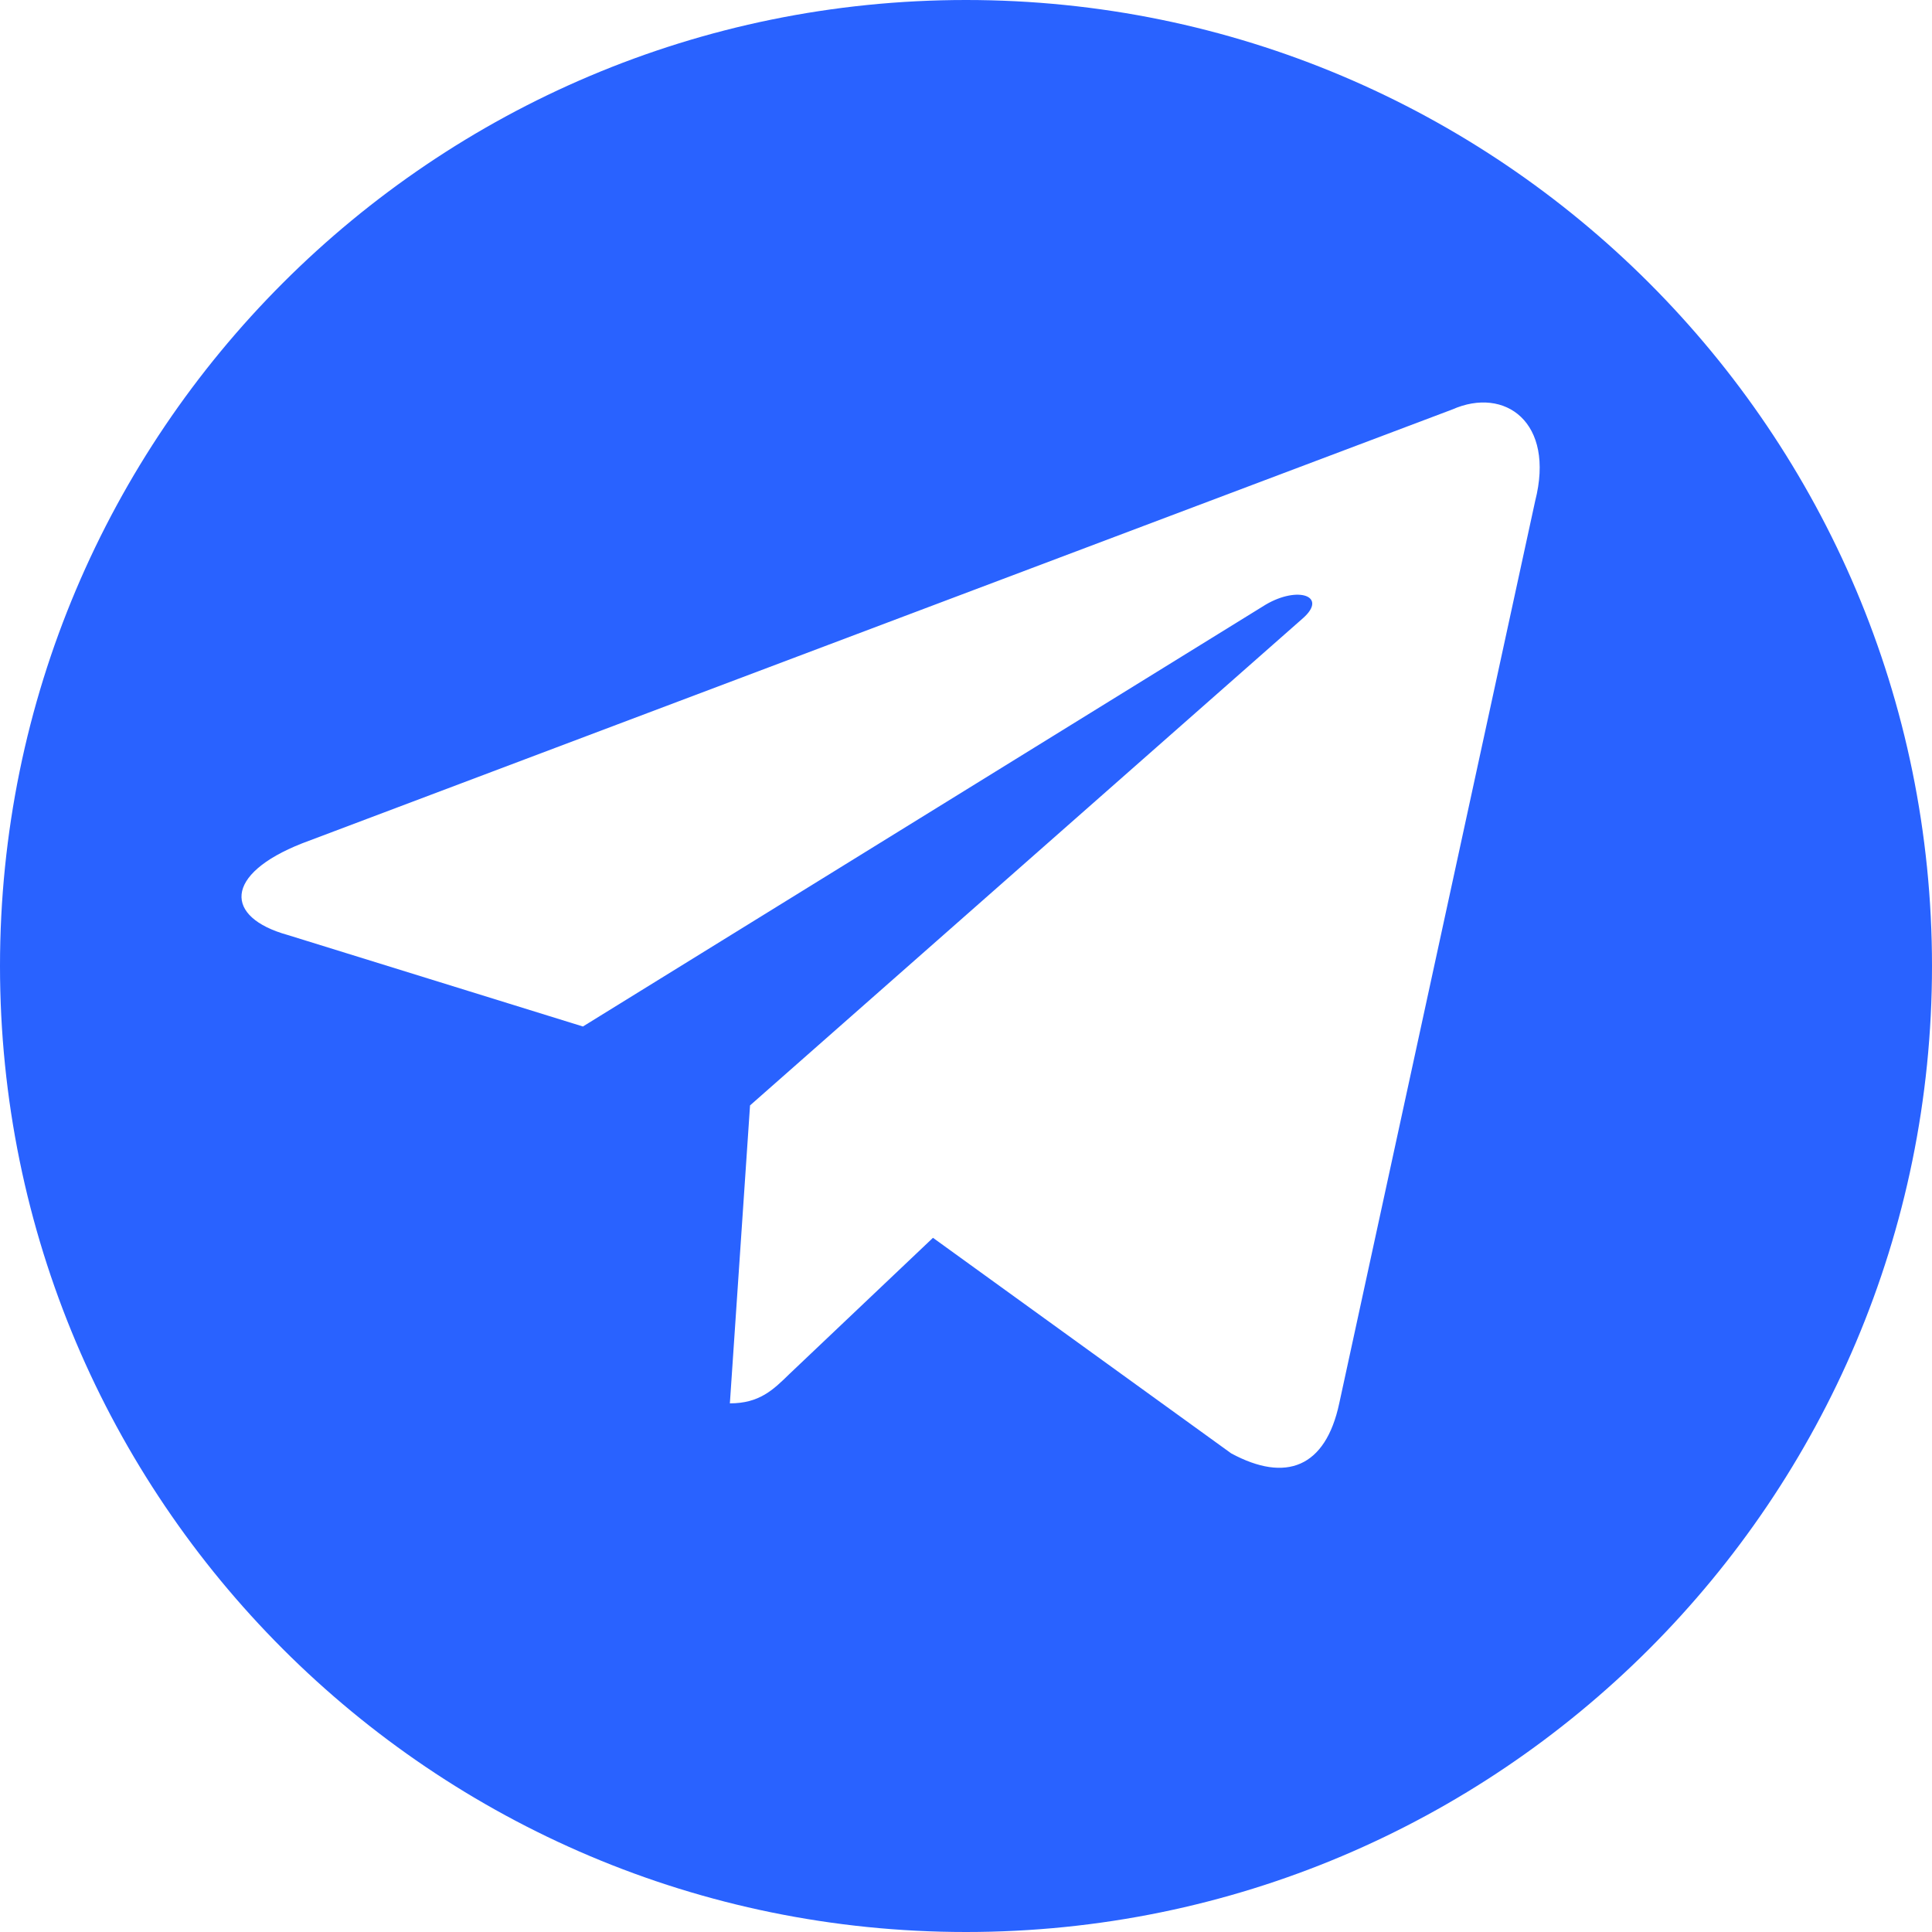
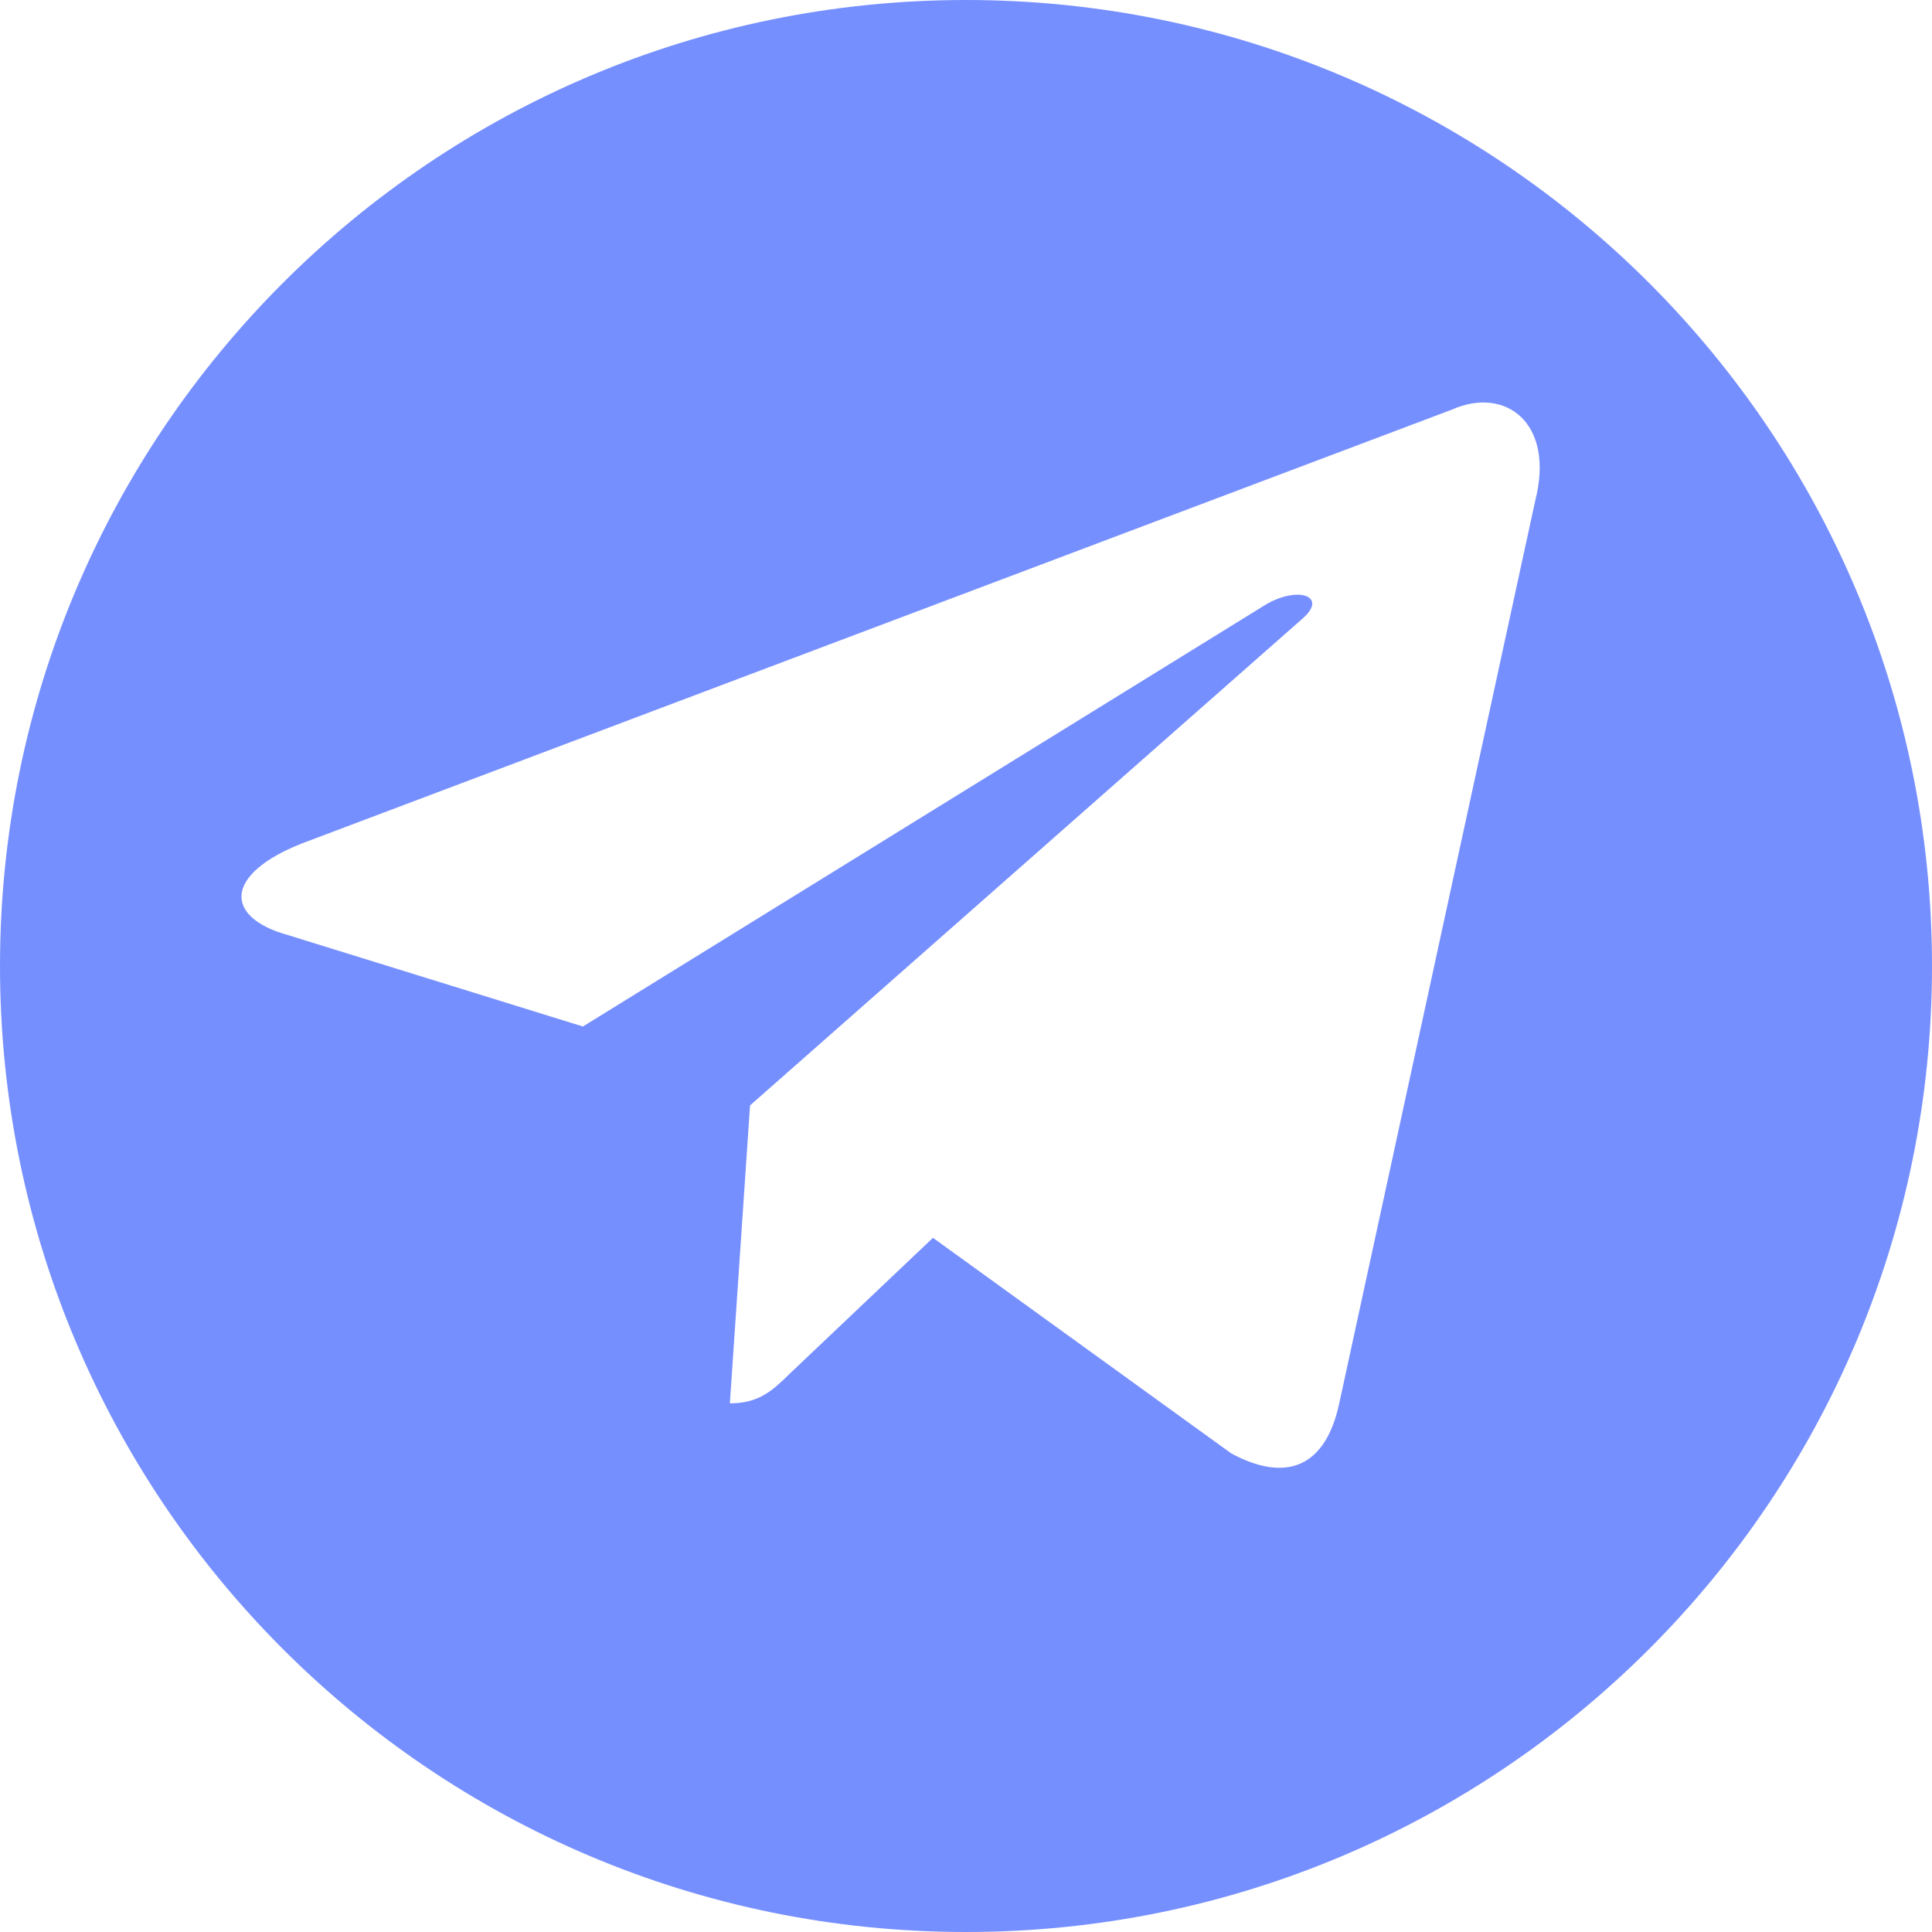
<svg xmlns="http://www.w3.org/2000/svg" width="32" height="32" viewBox="0 0 32 32">
-   <path fill="#2962FF" d="M16,32 C7.163,32 0,24.837 0,16 C0,7.163 7.163,0 16,0 C24.837,0 32,7.163 32,16 C32,24.837 24.837,32 16,32 Z M12.089,23.244 C12.578,23.244 12.805,23.022 13.079,22.754 L15.453,20.502 L20.392,24.072 C21.299,24.562 21.955,24.306 22.182,23.244 L25.427,8.299 C25.761,6.992 24.925,6.397 24.055,6.782 L5.003,13.969 C3.702,14.482 3.714,15.194 4.764,15.486 L9.655,17.002 L20.965,10.014 C21.502,9.699 21.991,9.874 21.585,10.236 L12.423,18.309 L12.089,23.244 Z" />
+   <path fill="#768fff" d="M16,32 C7.163,32 0,24.837 0,16 C0,7.163 7.163,0 16,0 C24.837,0 32,7.163 32,16 C32,24.837 24.837,32 16,32 Z M12.089,23.244 C12.578,23.244 12.805,23.022 13.079,22.754 L15.453,20.502 L20.392,24.072 C21.299,24.562 21.955,24.306 22.182,23.244 L25.427,8.299 C25.761,6.992 24.925,6.397 24.055,6.782 L5.003,13.969 C3.702,14.482 3.714,15.194 4.764,15.486 L9.655,17.002 L20.965,10.014 C21.502,9.699 21.991,9.874 21.585,10.236 L12.423,18.309 L12.089,23.244 Z" />
</svg>
